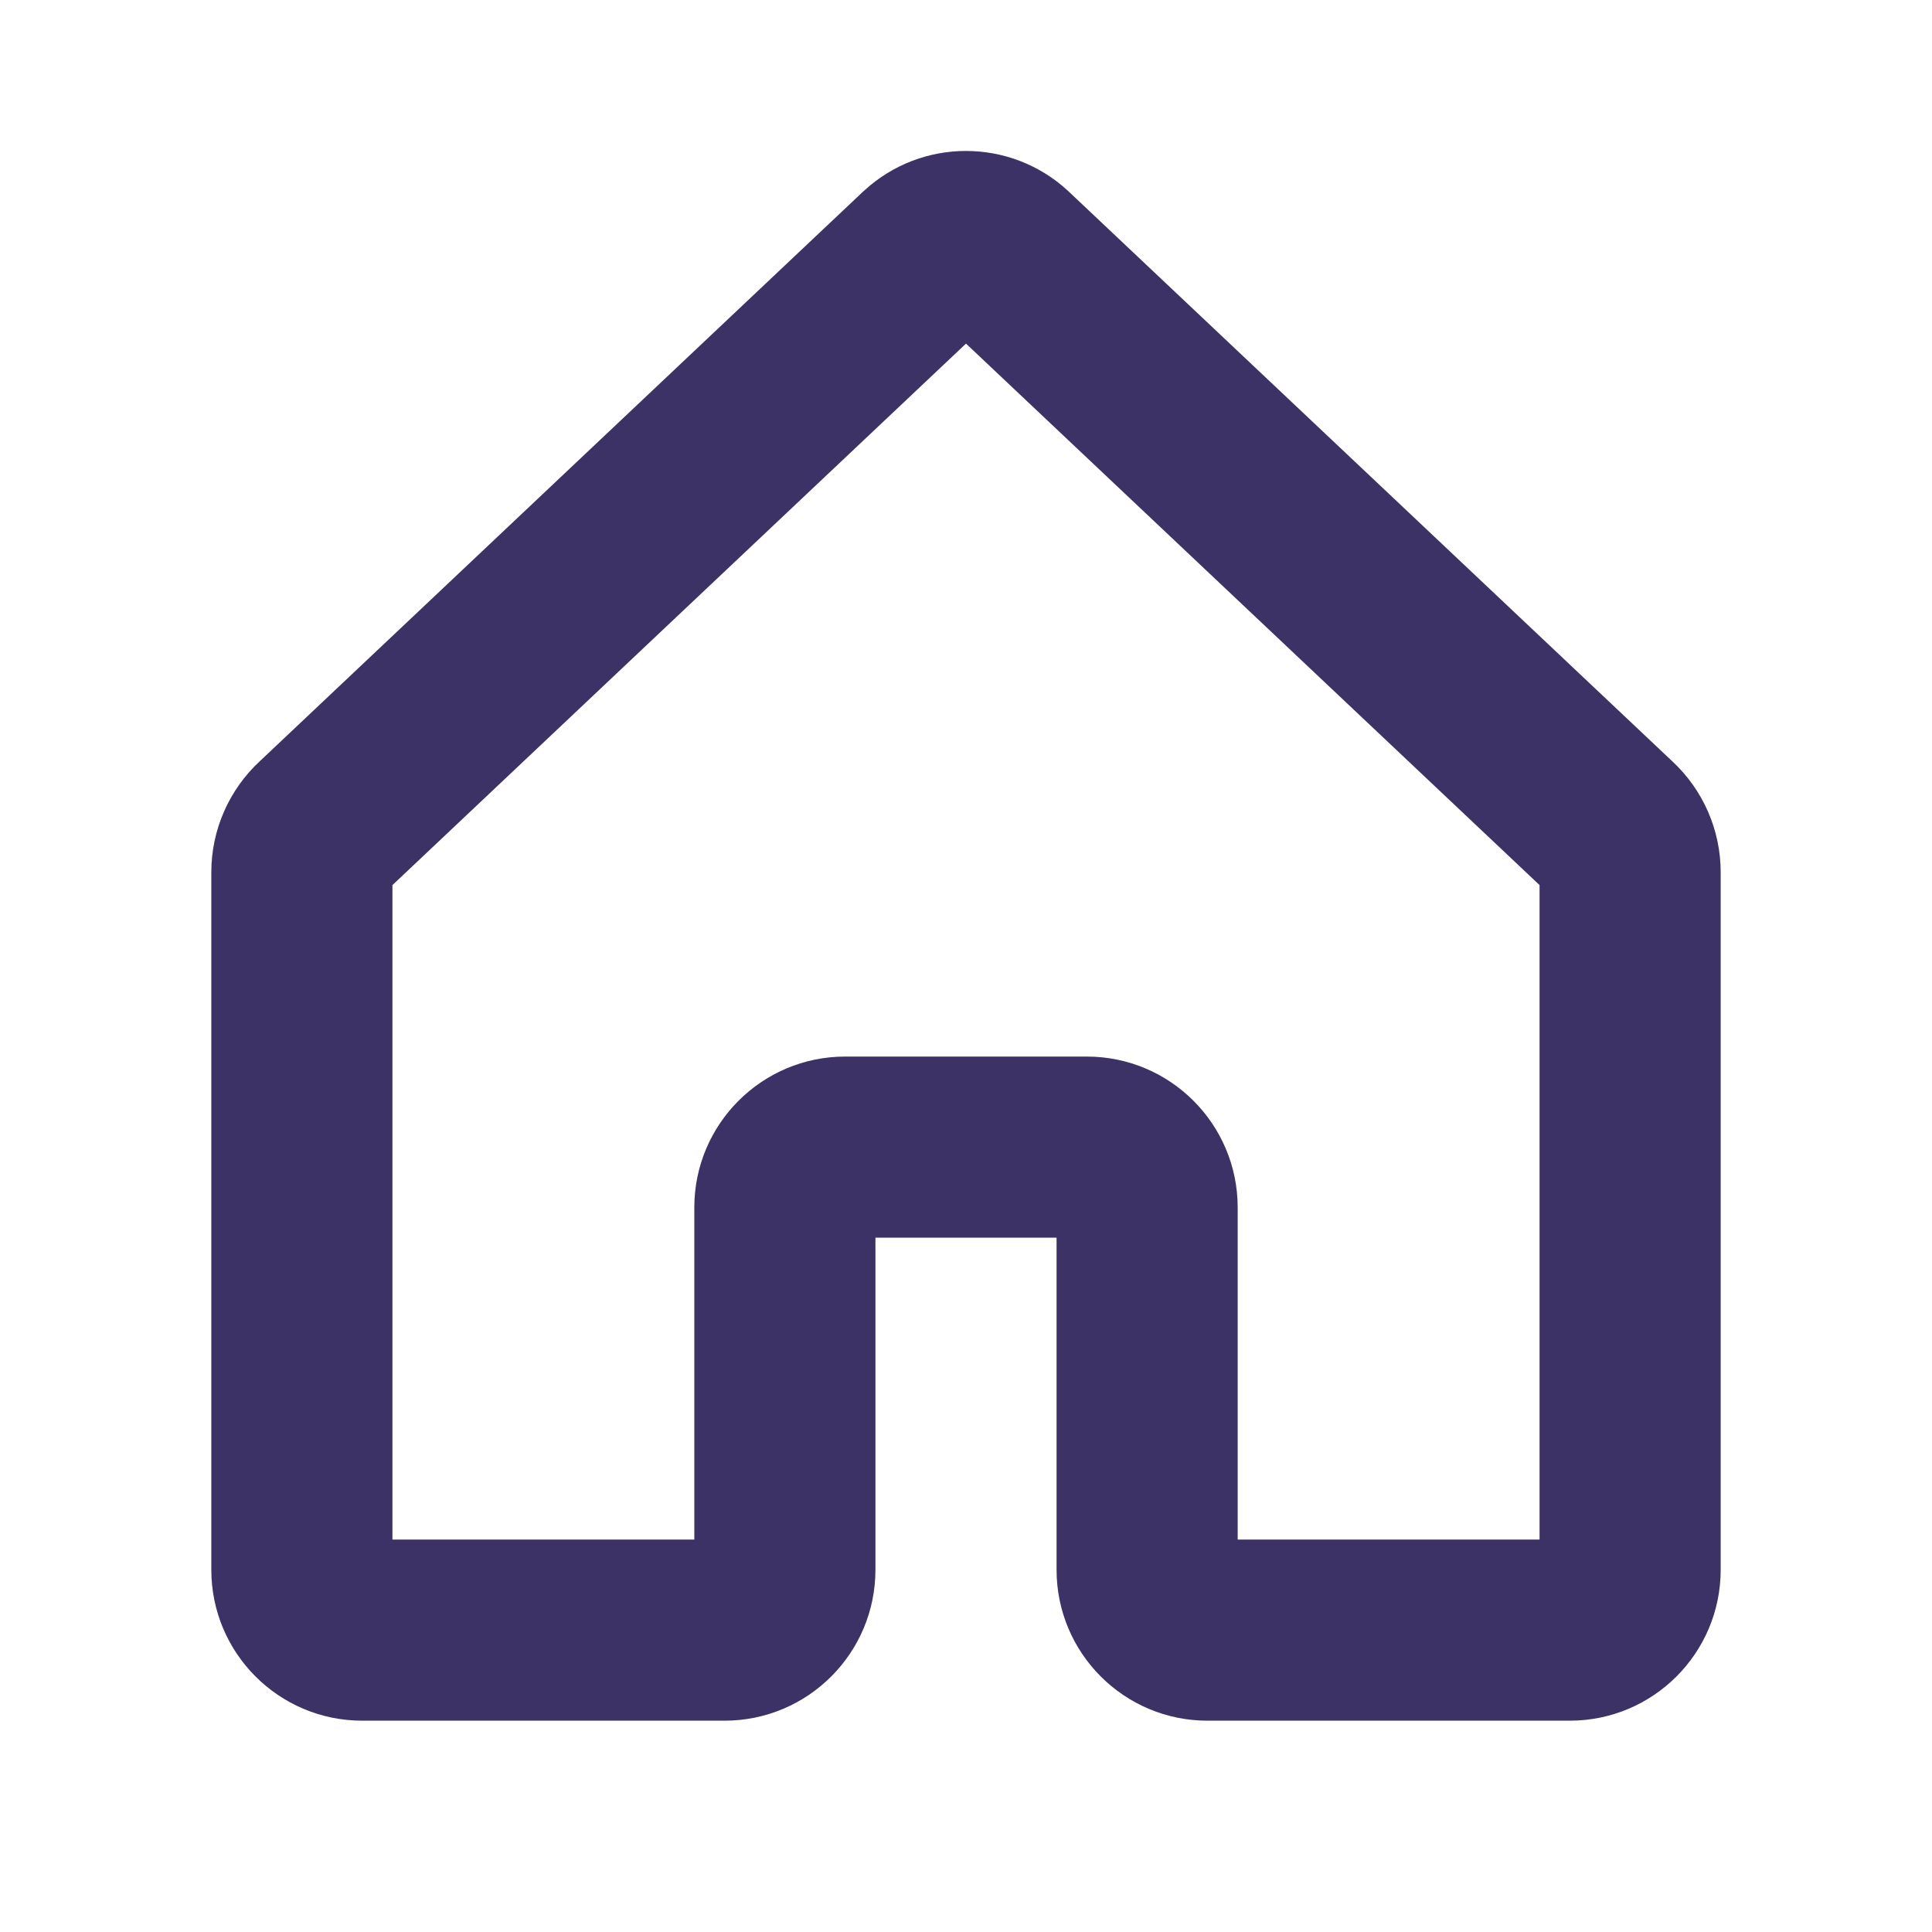
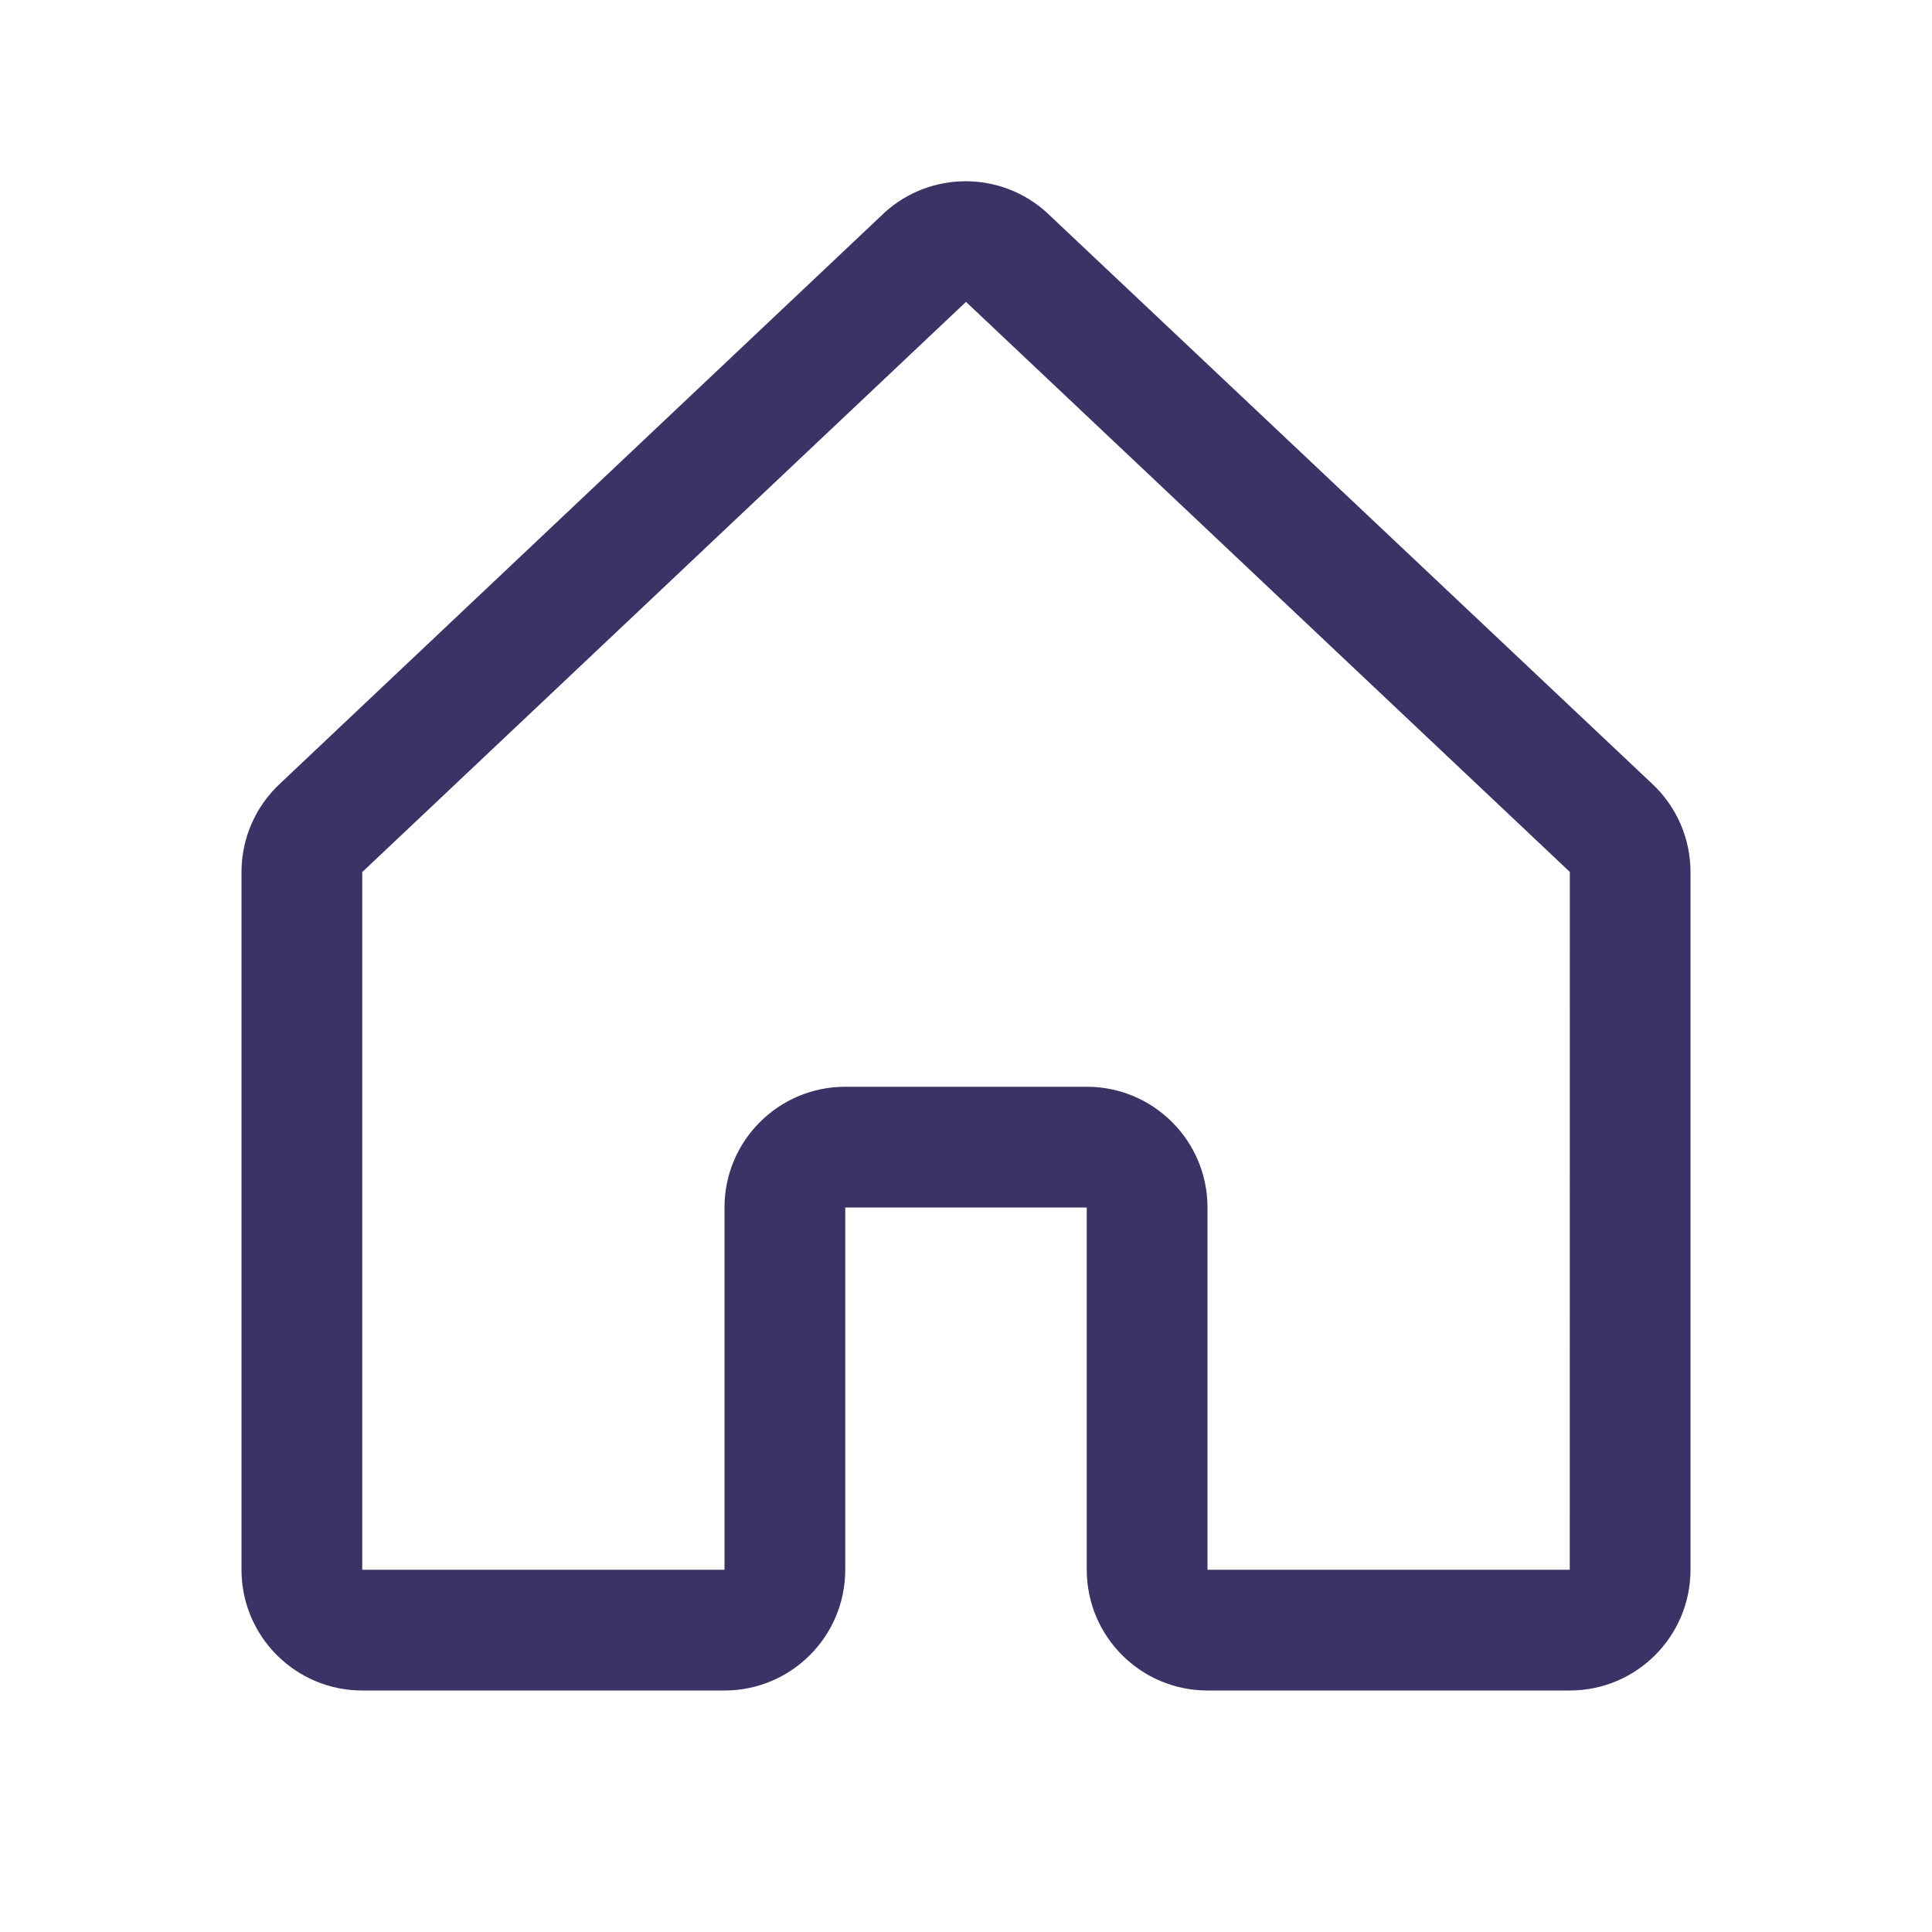
<svg xmlns="http://www.w3.org/2000/svg" width="32" height="32" fill="#3d3266" viewBox="0 0 256 256">
-   <path d="M221.56,100.85,141.61,25.38l-.16-.15a19.93,19.93,0,0,0-26.91,0l-.17.15L34.44,100.85A20.07,20.07,0,0,0,28,115.55V208a20,20,0,0,0,20,20H96a20,20,0,0,0,20-20V164h24v44a20,20,0,0,0,20,20h48a20,20,0,0,0,20-20V115.55A20.07,20.07,0,0,0,221.56,100.85ZM204,204H164V160a20,20,0,0,0-20-20H112a20,20,0,0,0-20,20v44H52V117.28l76-71.75,76,71.75Z" />
+   <path d="M218.83,103.77l-80-75.48a1.14,1.14,0,0,1-.11-.11,16,16,0,0,0-21.53,0l-.11.11L37.17,103.77A16,16,0,0,0,32,115.55V208a16,16,0,0,0,16,16H96a16,16,0,0,0,16-16V160h32v48a16,16,0,0,0,16,16h48a16,16,0,0,0,16-16V115.55A16,16,0,0,0,218.83,103.77ZM208,208H160V160a16,16,0,0,0-16-16H112a16,16,0,0,0-16,16v48H48V115.55l.11-.1L128,40l79.9,75.43.11.1Z" />
</svg>
